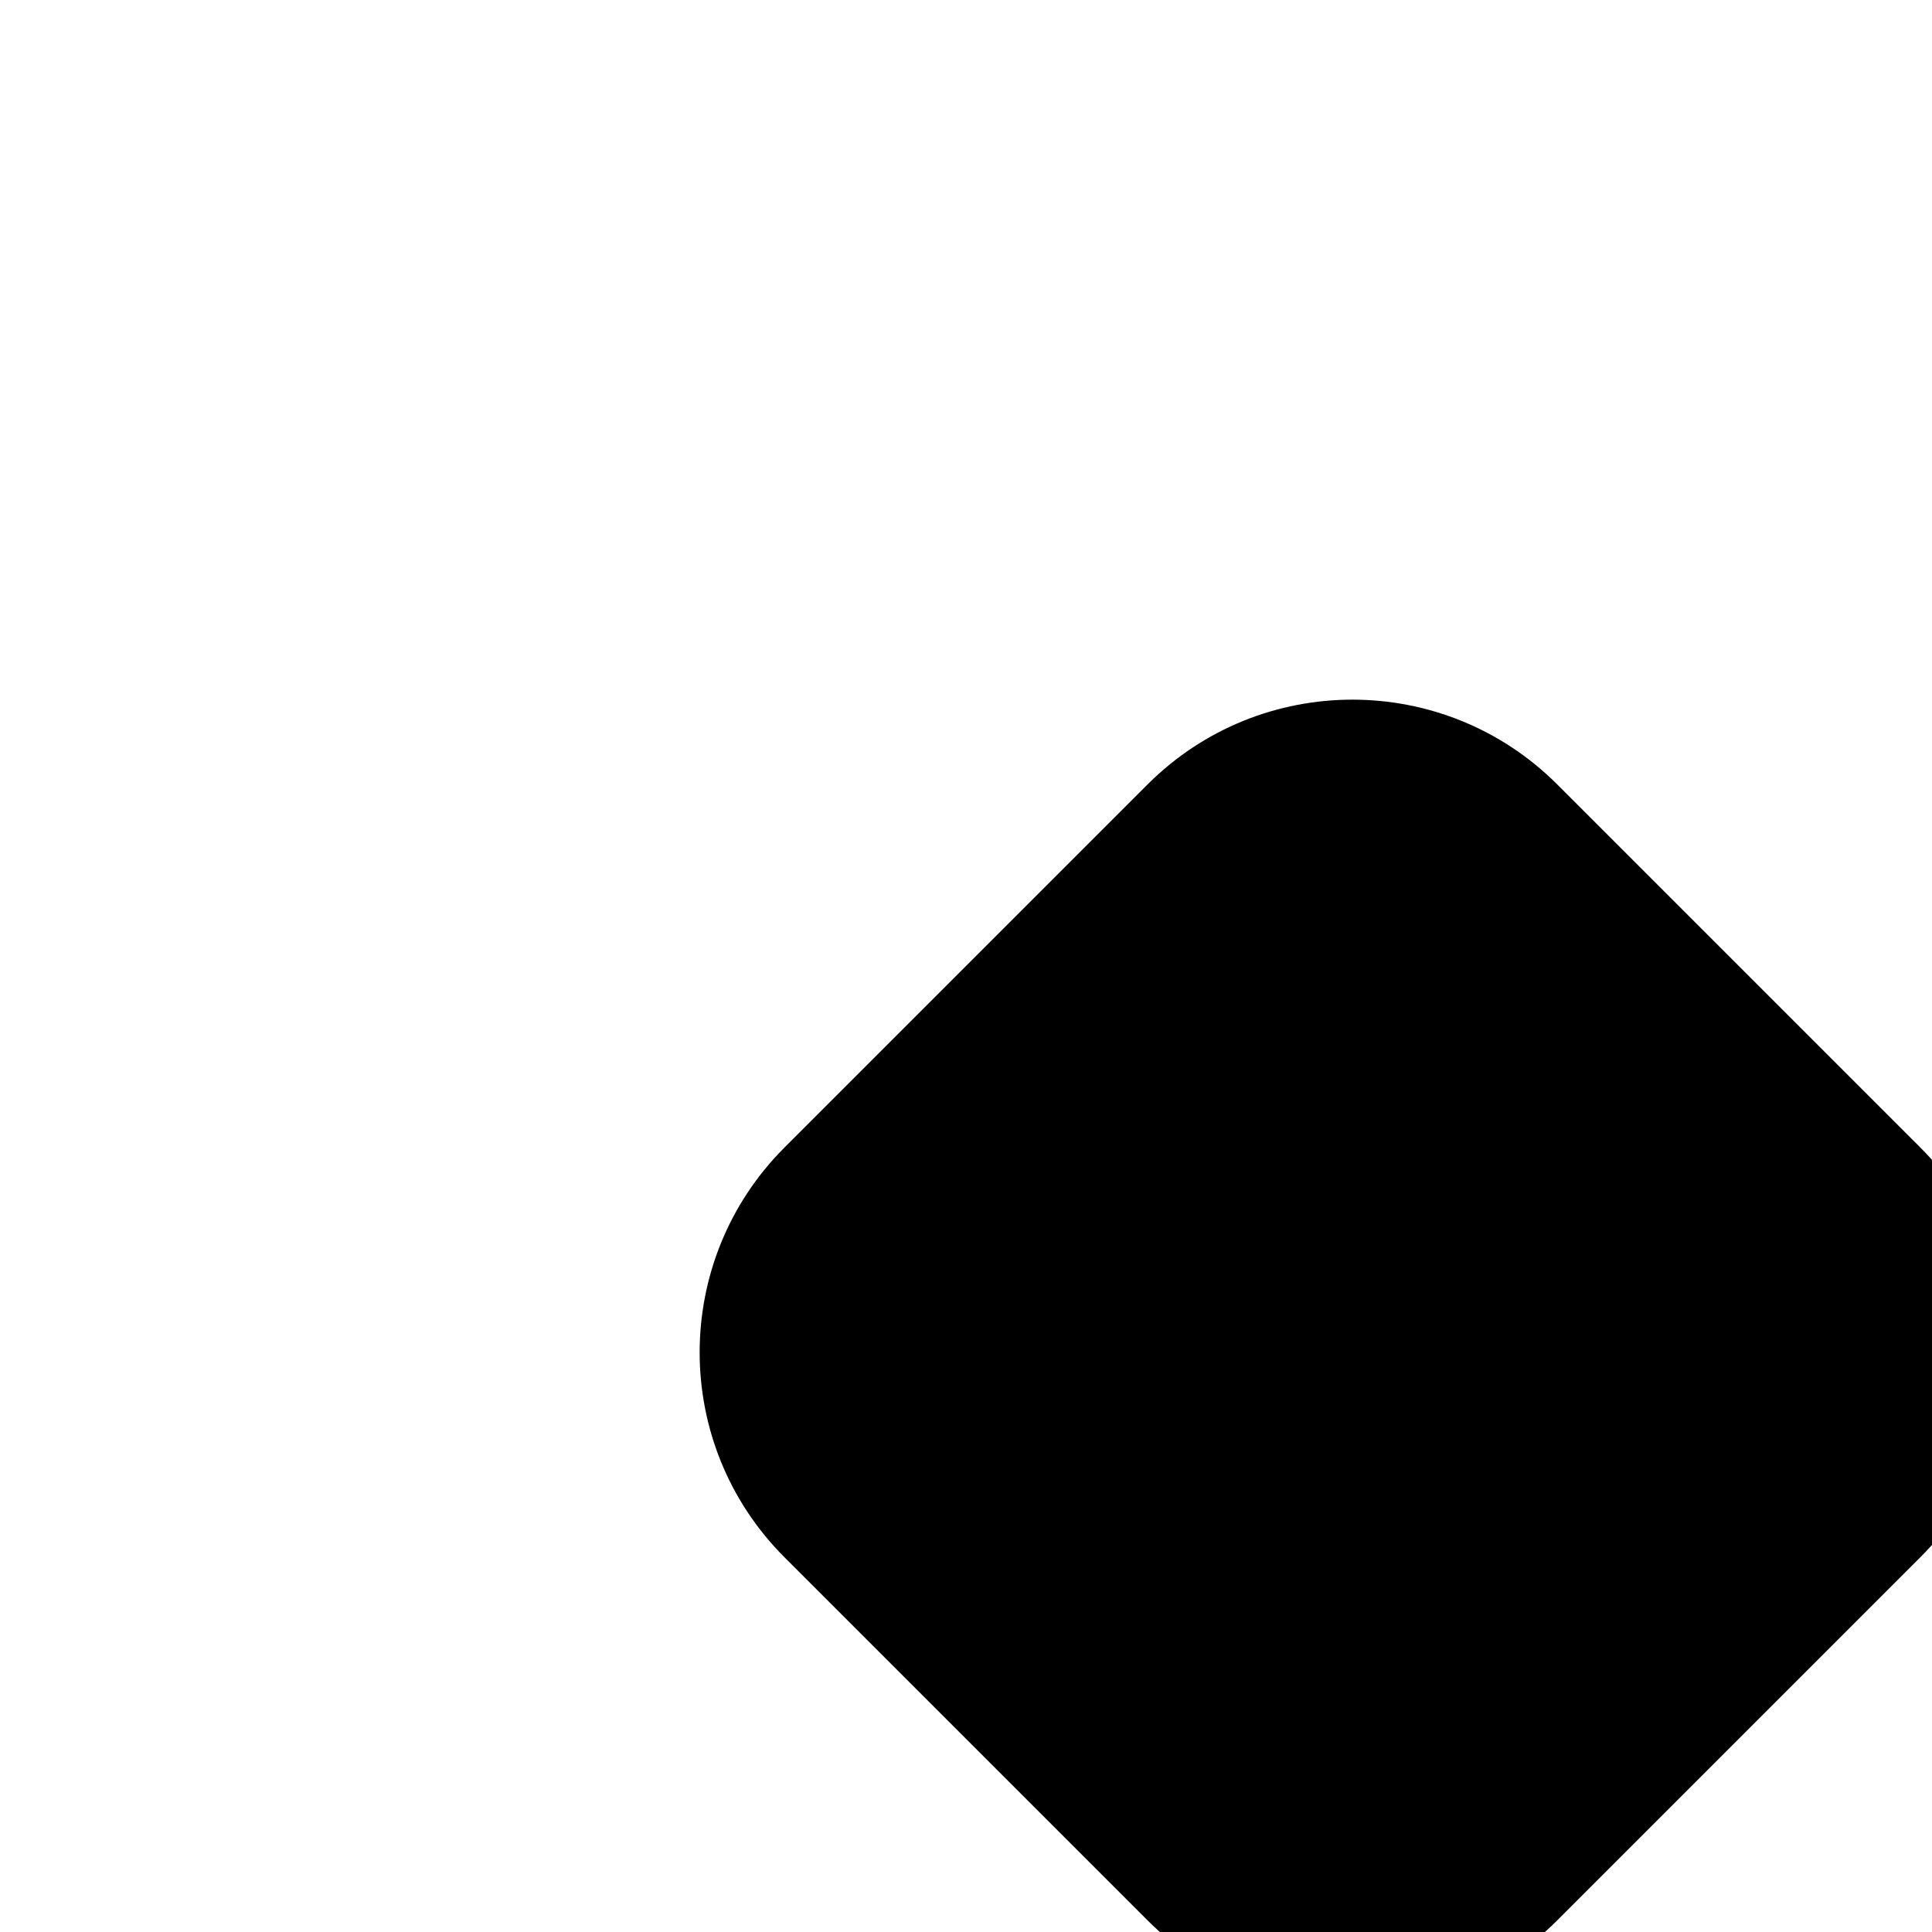
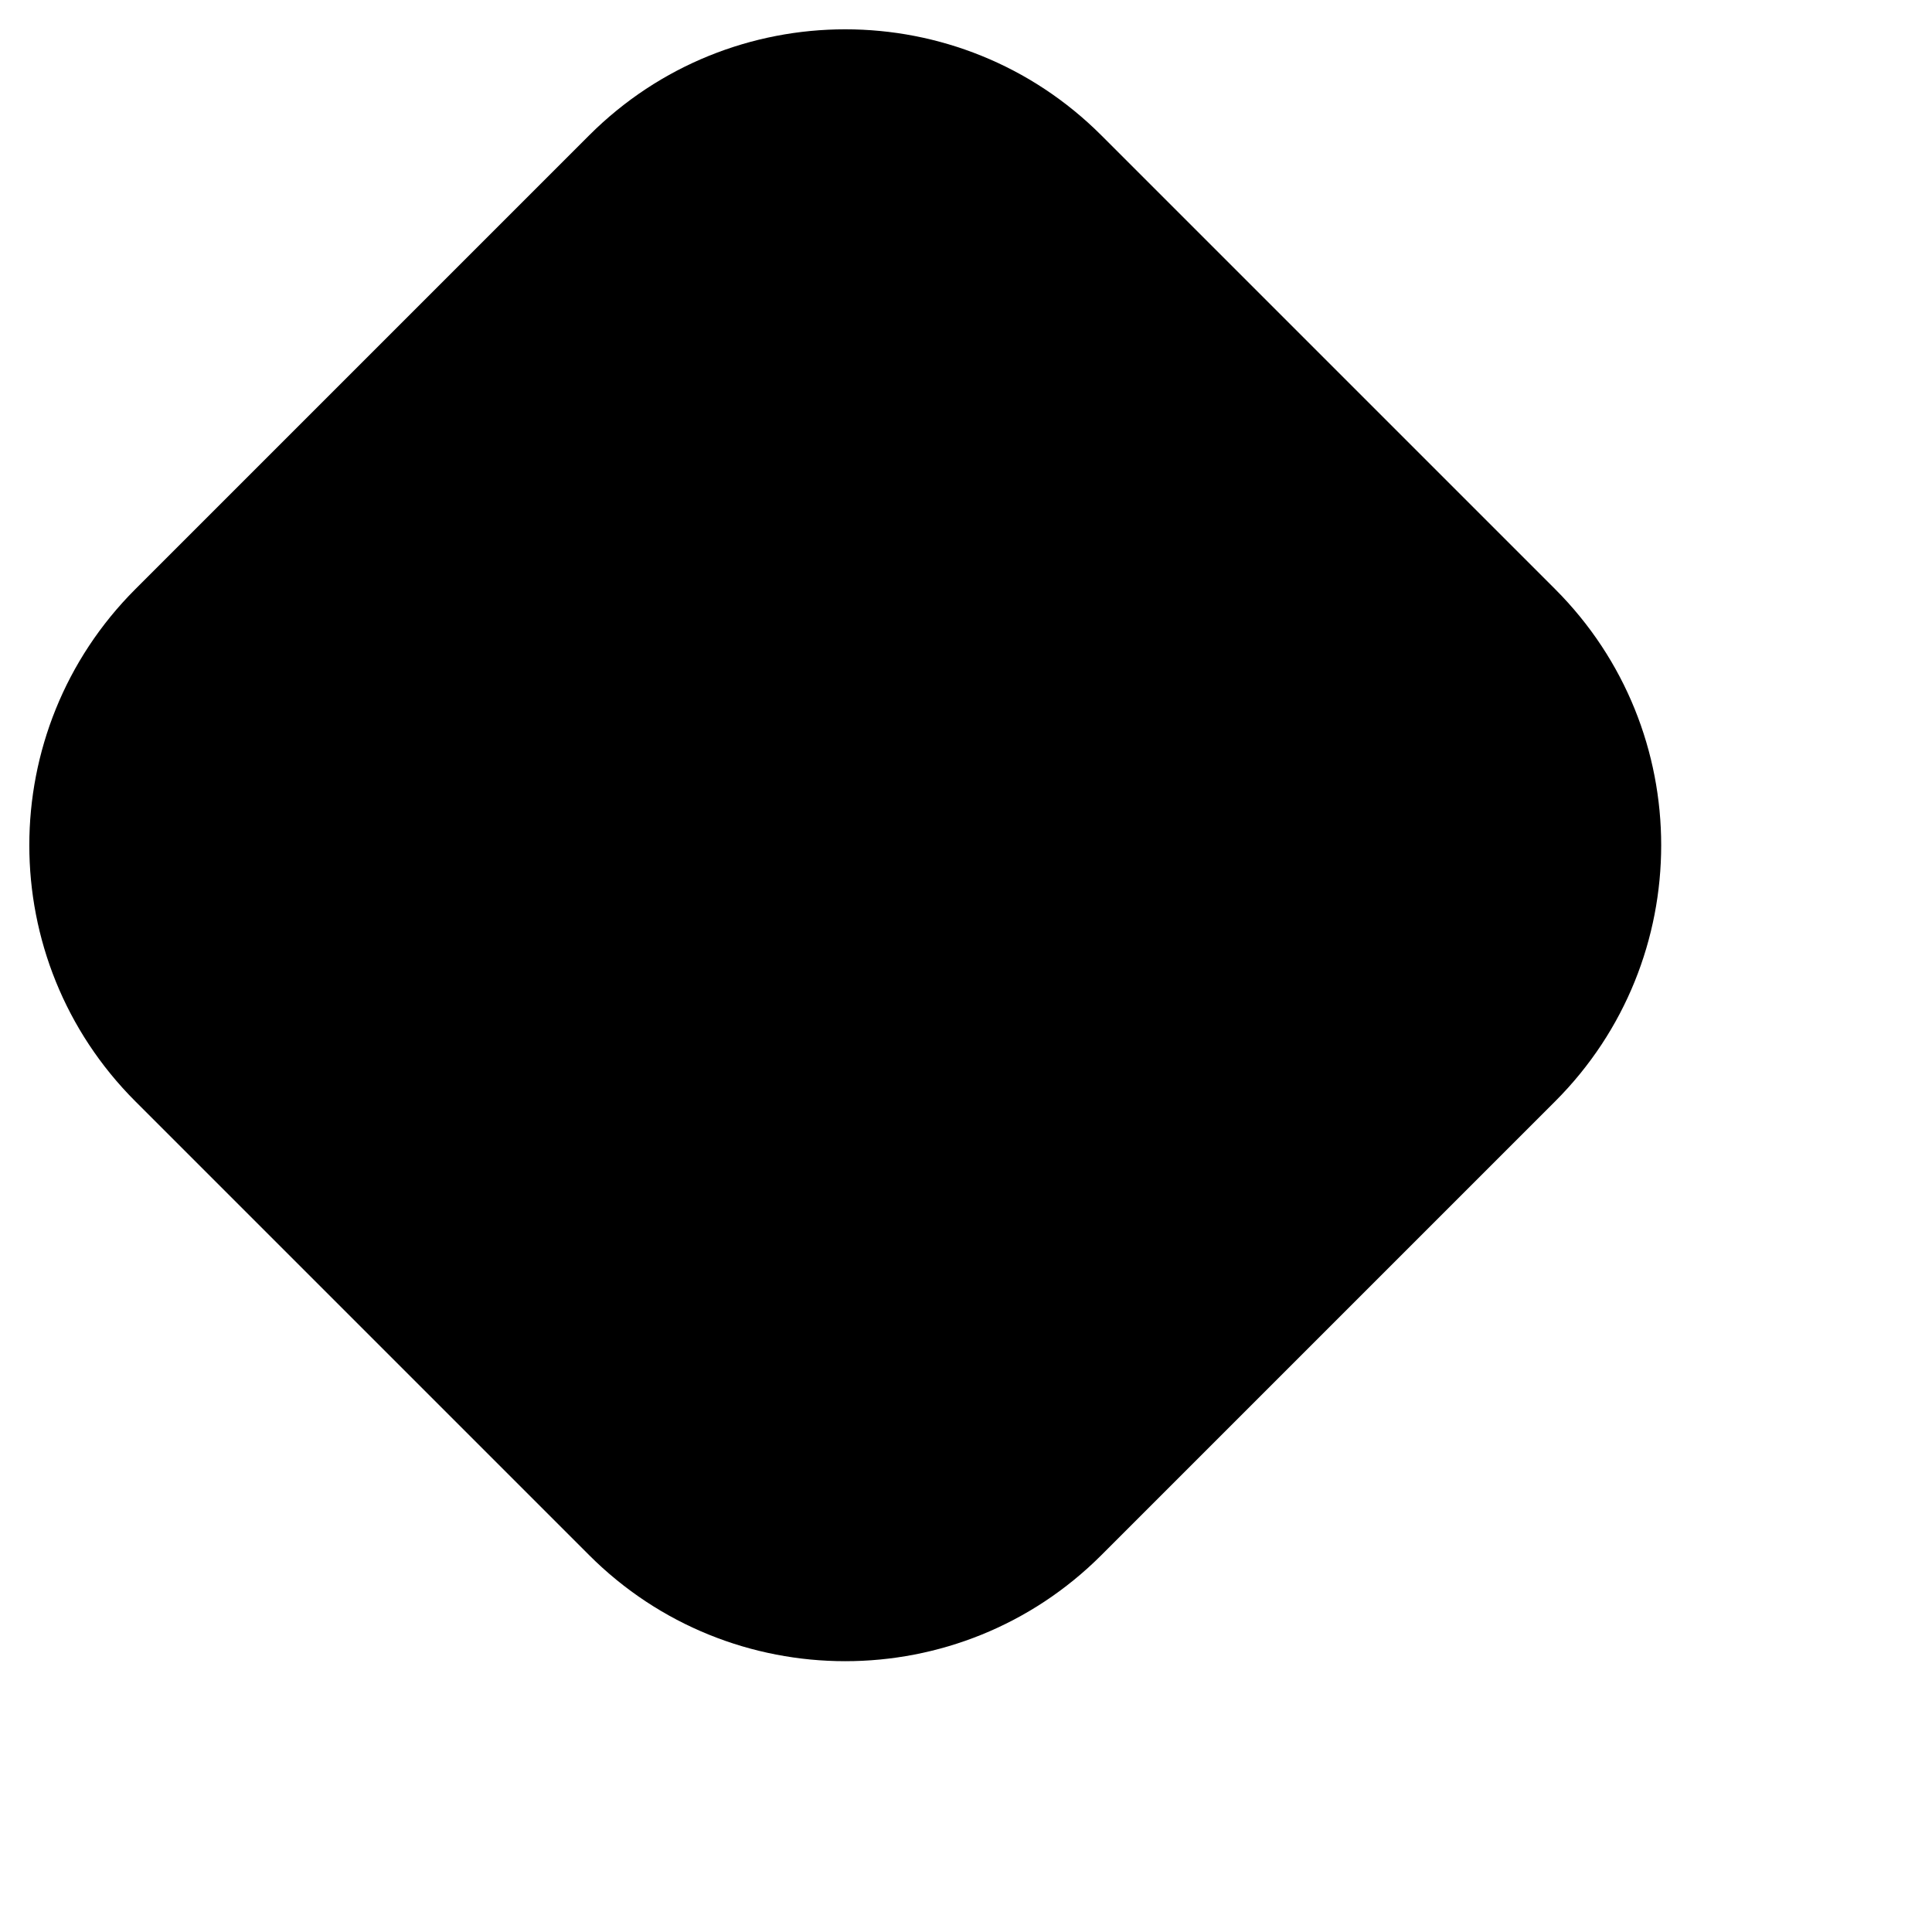
- <svg xmlns="http://www.w3.org/2000/svg" width="20" height="20" viewBox="-7 -7 20 20">
+ <svg xmlns="http://www.w3.org/2000/svg" width="16" height="16" viewBox="0 0 16 16">
  <path d="M4.879 1.121C6.05 -0.05 7.95 -0.05 9.121 1.121L12.879 4.879C14.05 6.05 14.05 7.95 12.879 9.121L9.121 12.879C7.95 14.05 6.05 14.05 4.879 12.879L1.121 9.121C-0.05 7.95 -0.05 6.05 1.121 4.879L4.879 1.121Z" />
</svg>
